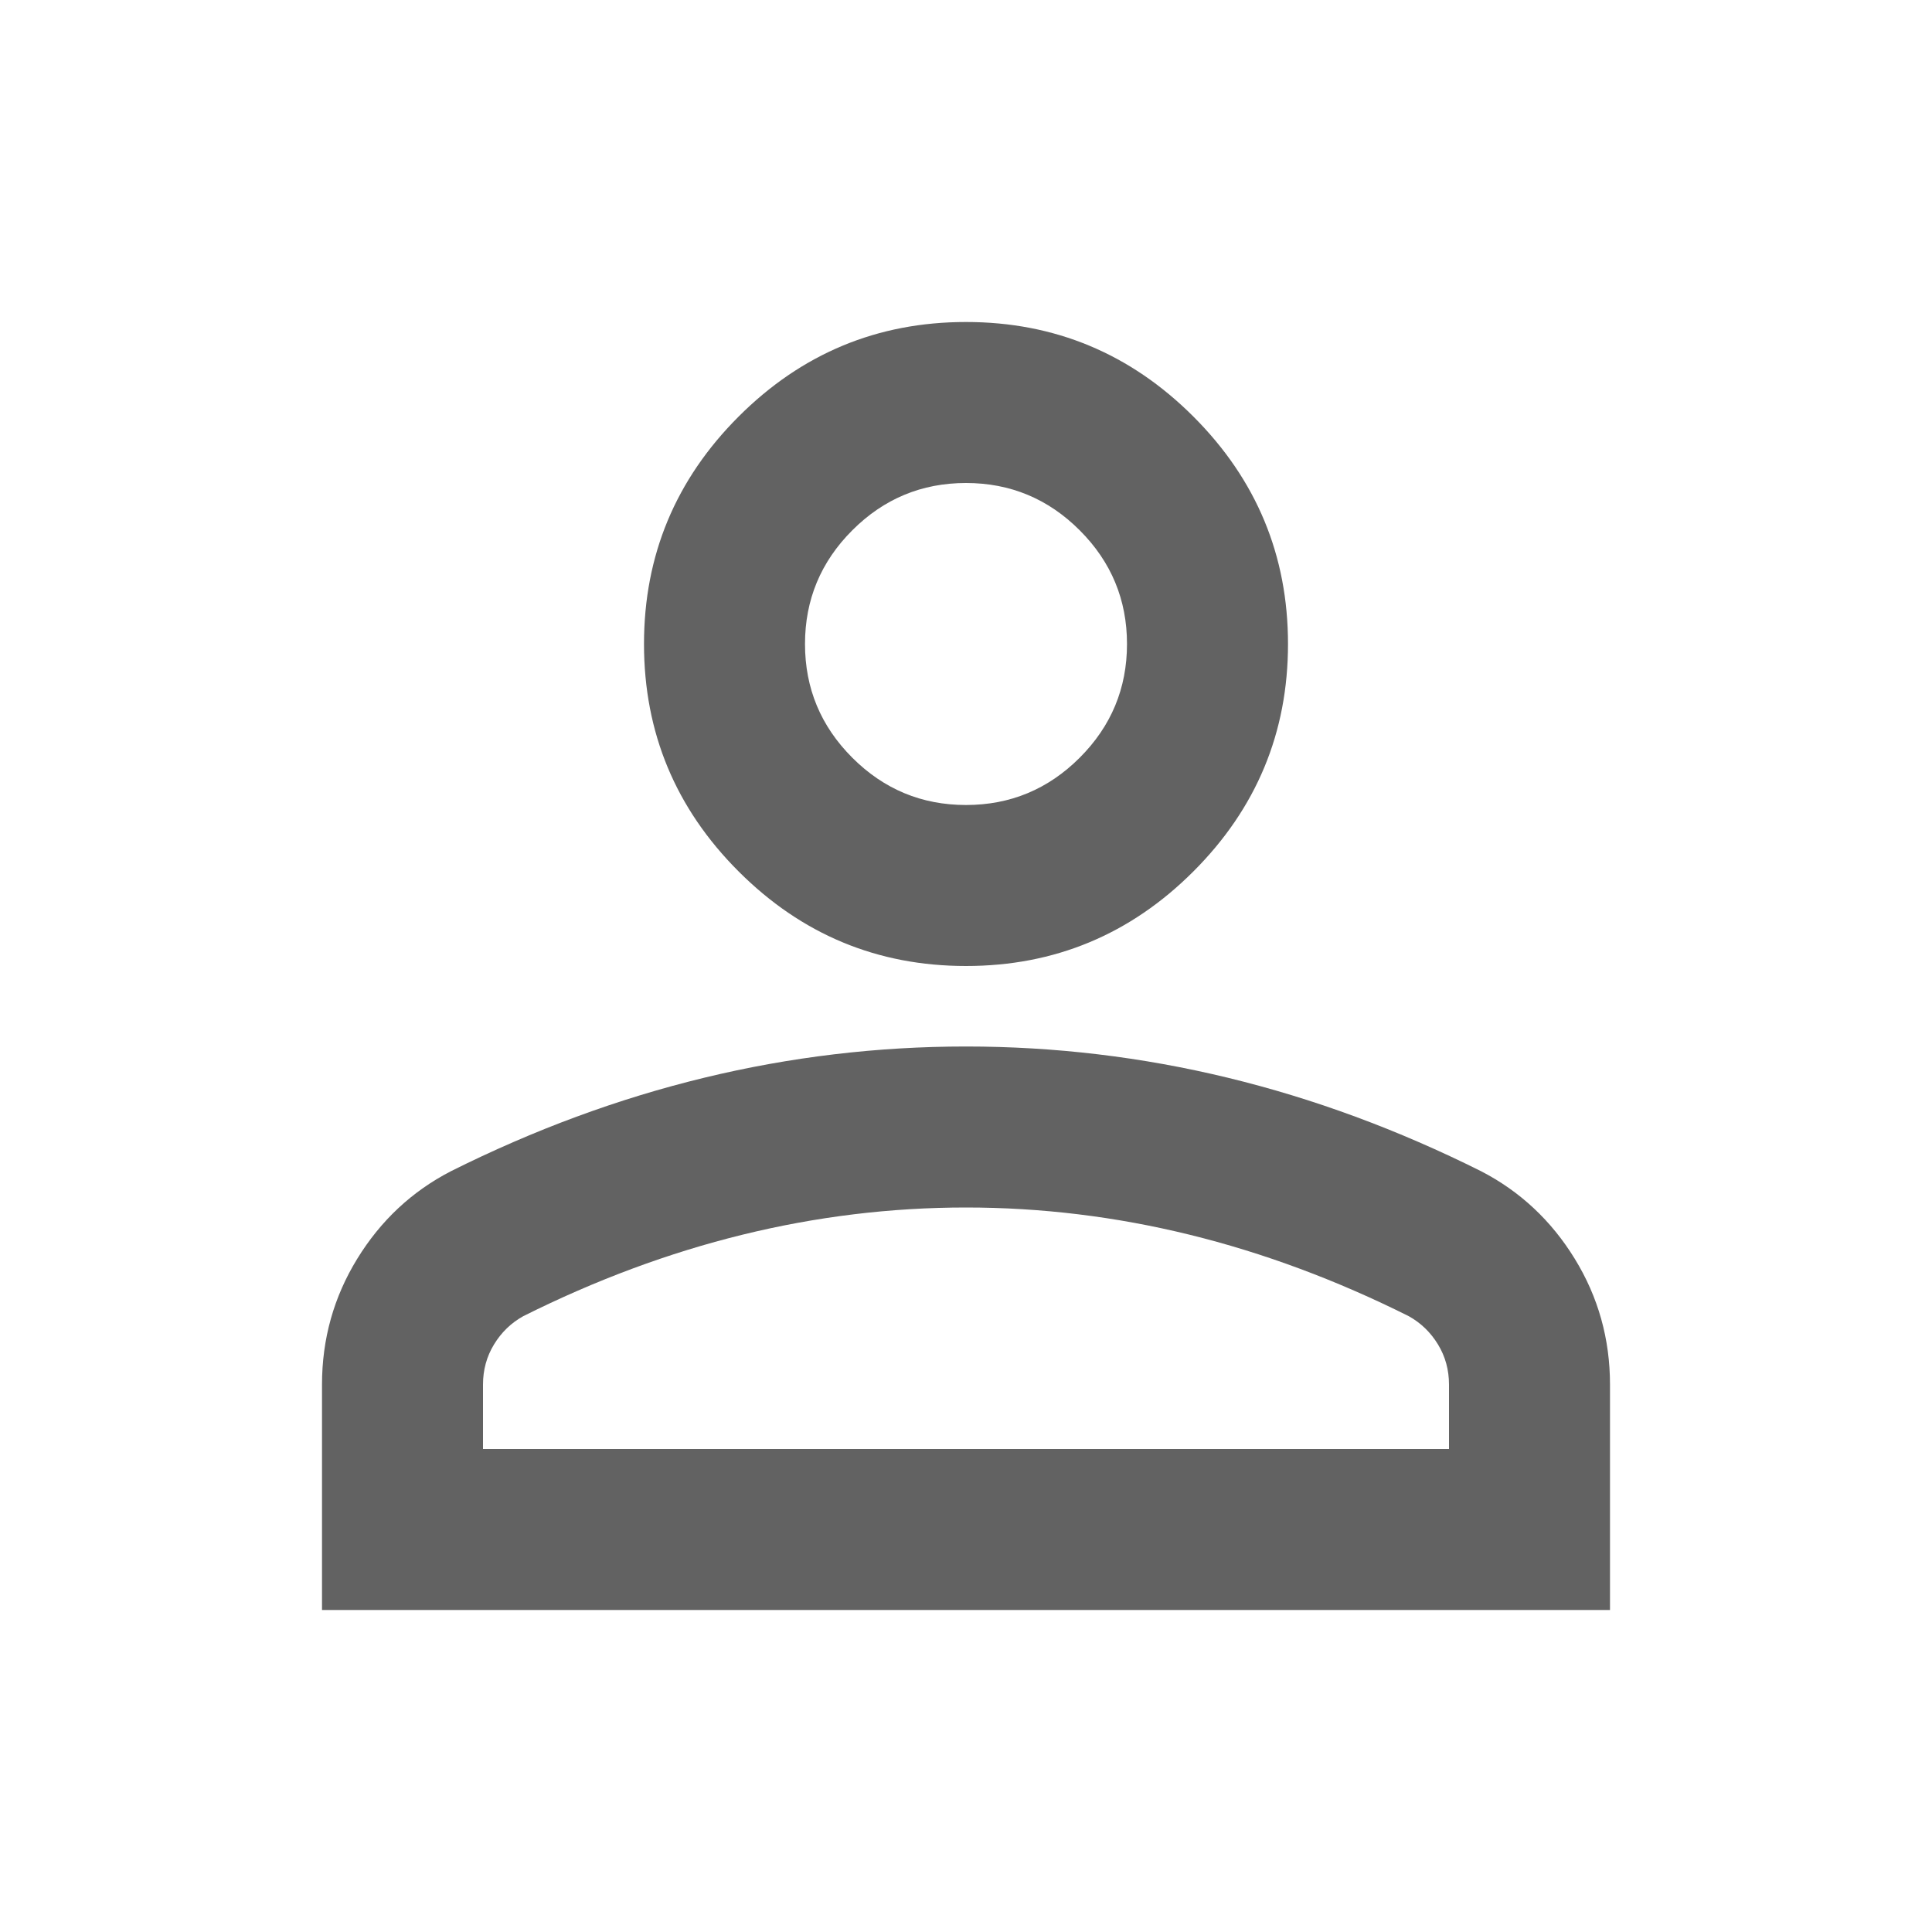
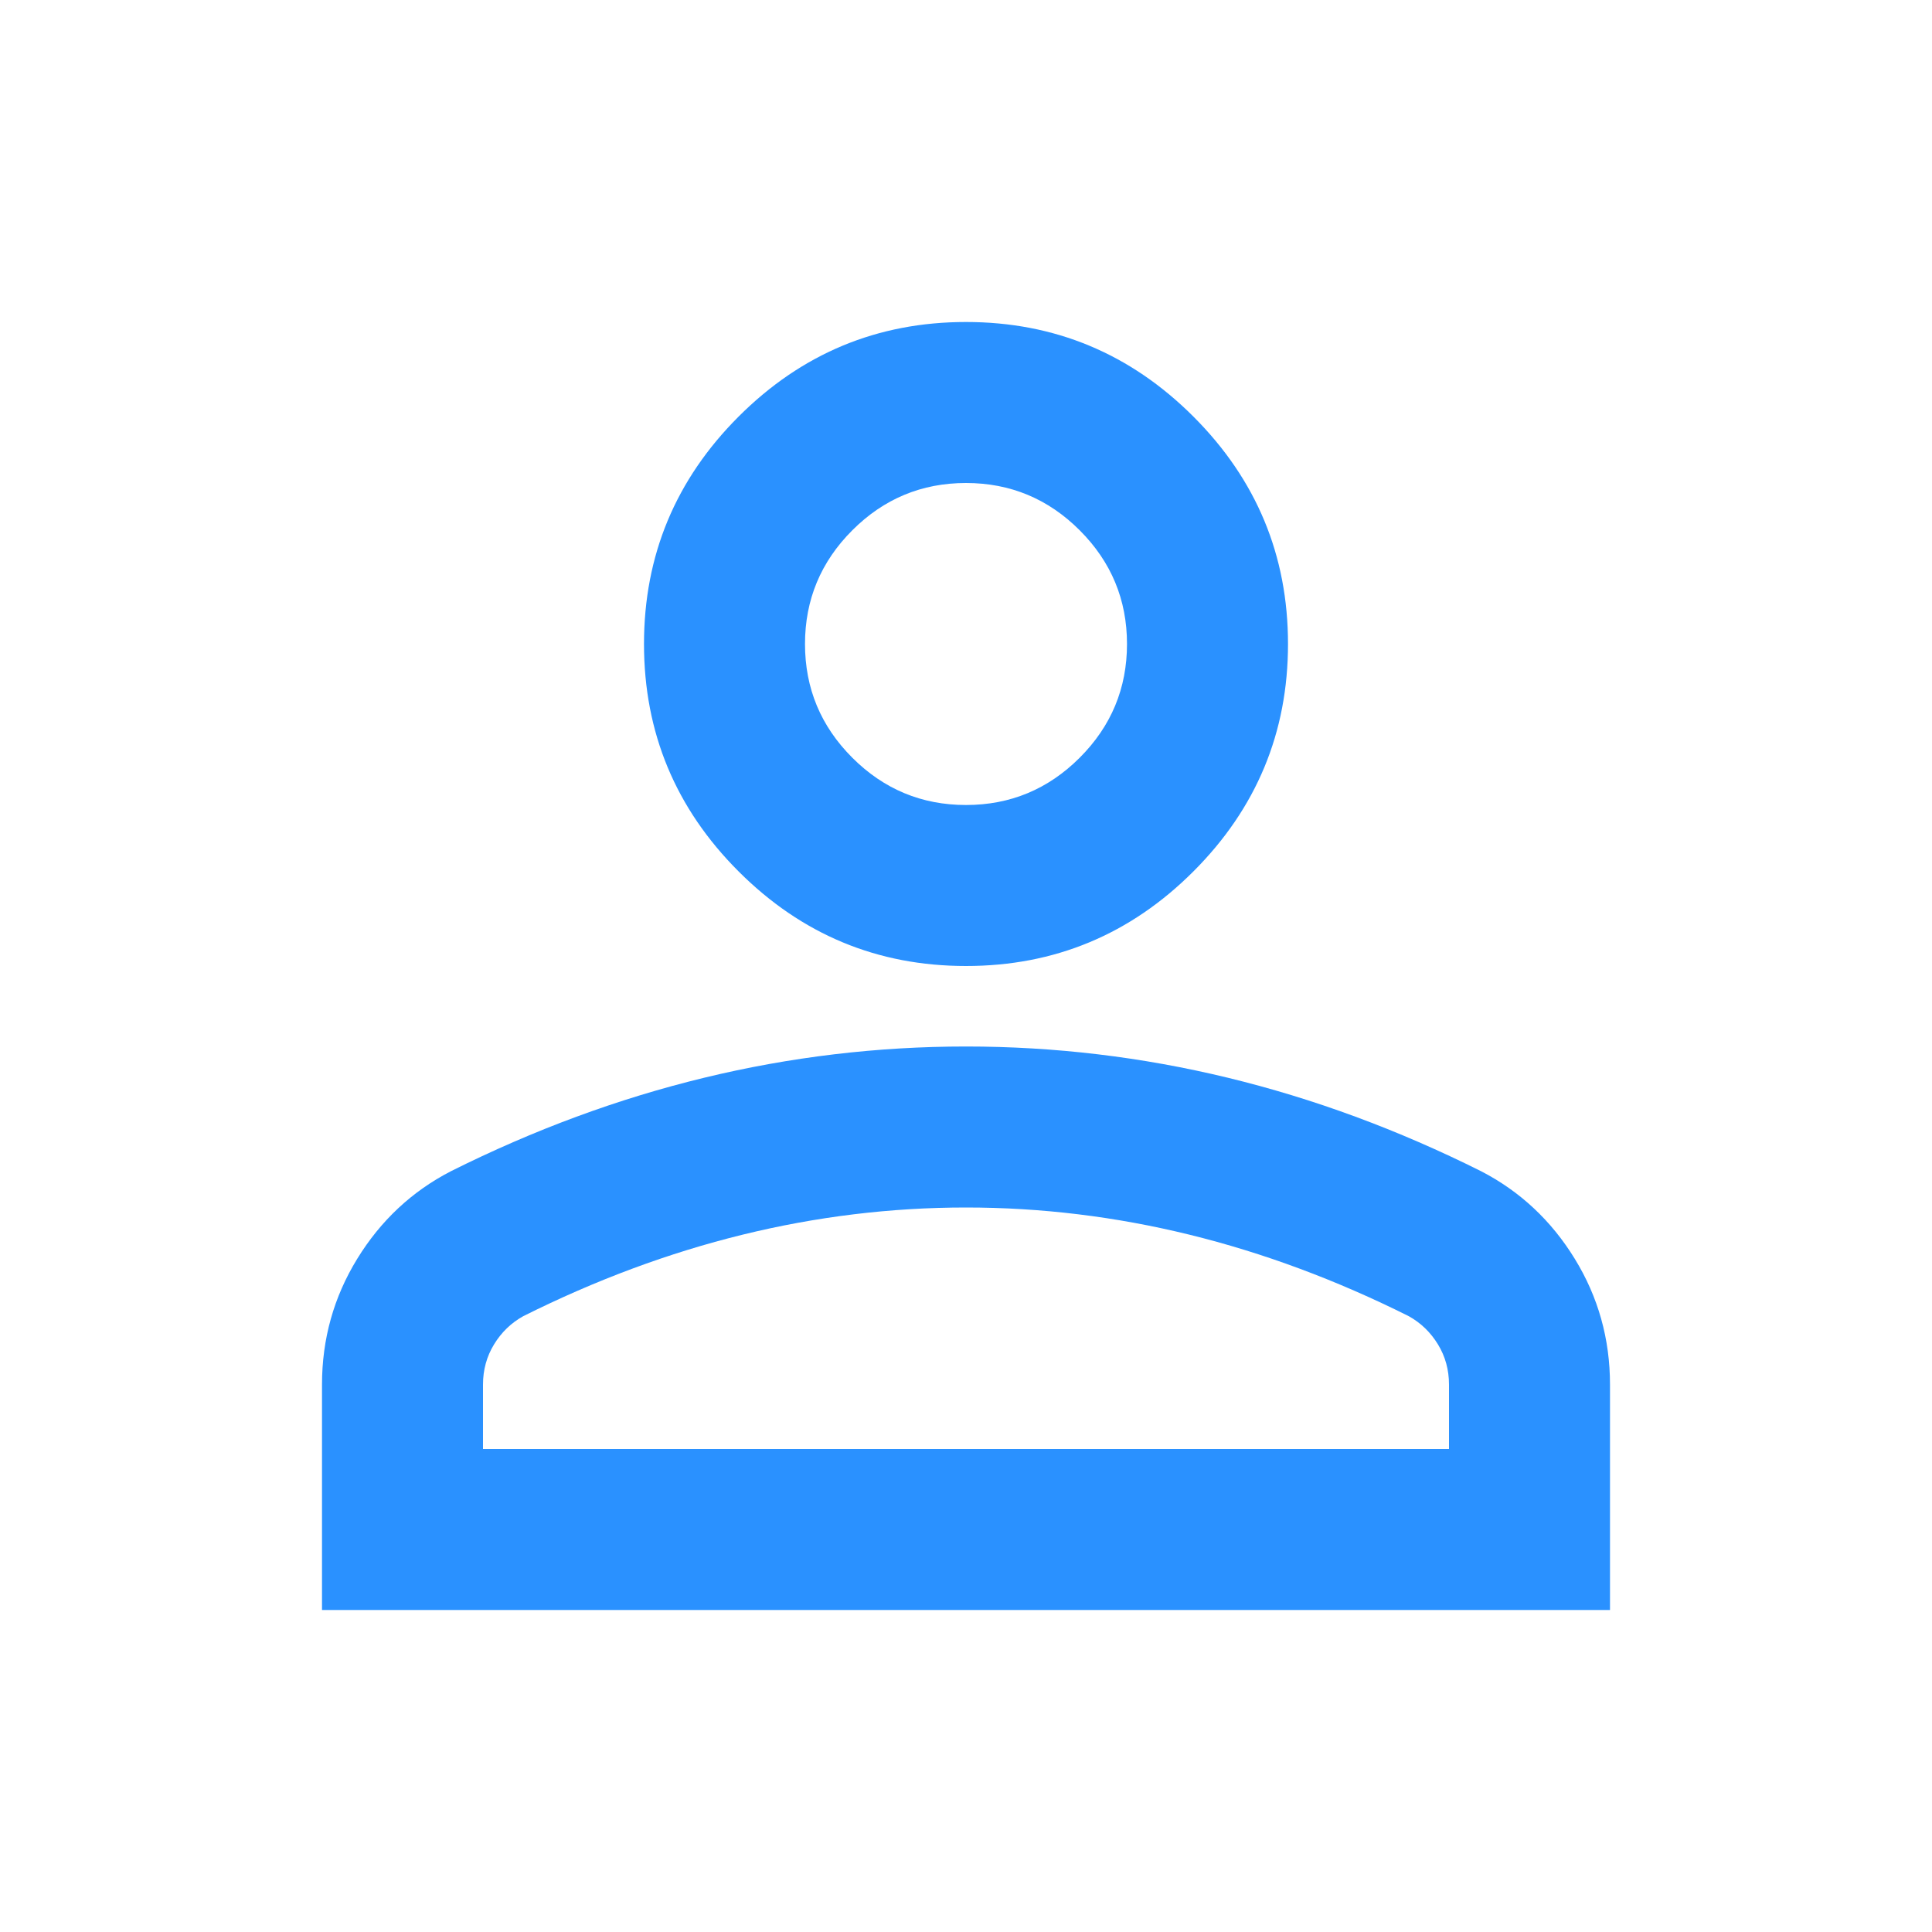
- <svg xmlns="http://www.w3.org/2000/svg" height="24px" viewBox="0 -960 960 960" width="24px" fill="#626262">
+ <svg xmlns="http://www.w3.org/2000/svg" height="24px" viewBox="0 -960 960 960" width="24px" fill="#2a91ff">
  <path d="M480-480q-66 0-113-47t-47-113q0-66 47-113t113-47q66 0 113 47t47 113q0 66-47 113t-113 47ZM160-160v-112q0-34 17.5-62.5T224-378q62-31 126-46.5T480-440q66 0 130 15.5T736-378q29 15 46.5 43.5T800-272v112H160Zm80-80h480v-32q0-11-5.5-20T700-306q-54-27-109-40.5T480-360q-56 0-111 13.5T260-306q-9 5-14.5 14t-5.5 20v32Zm240-320q33 0 56.5-23.5T560-640q0-33-23.5-56.5T480-720q-33 0-56.5 23.5T400-640q0 33 23.5 56.5T480-560Zm0-80Zm0 400Z" />
</svg>
